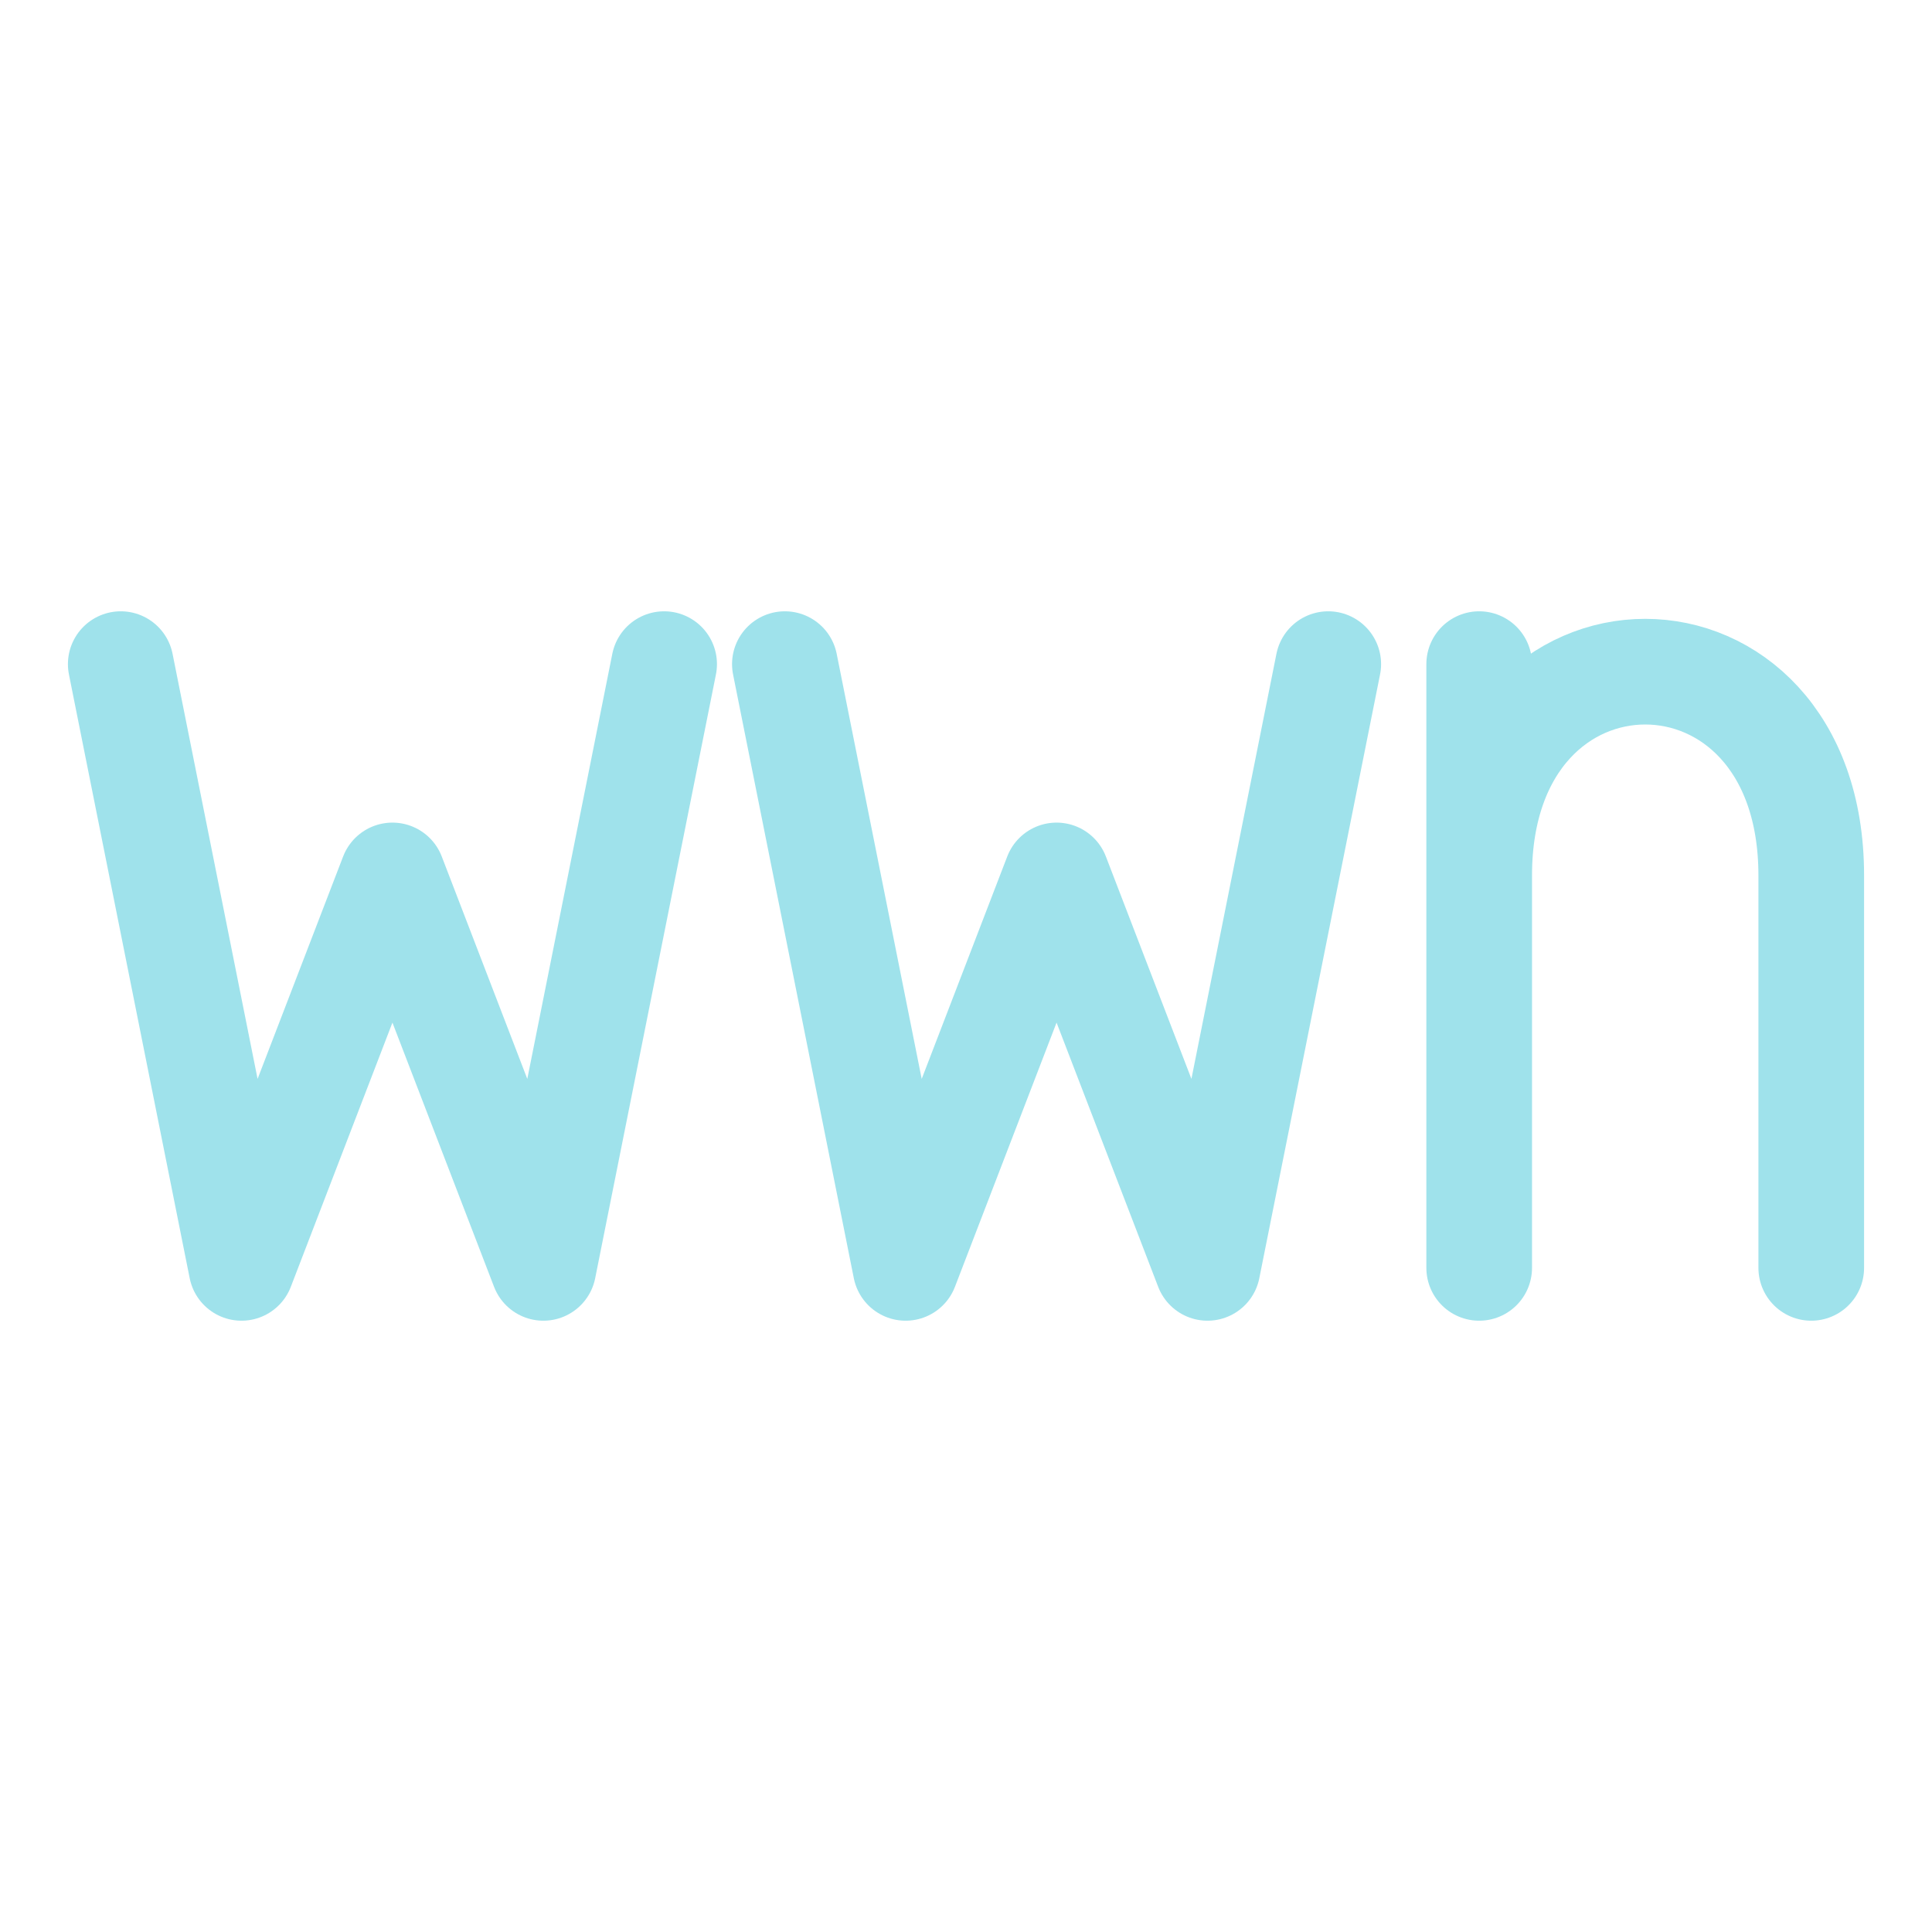
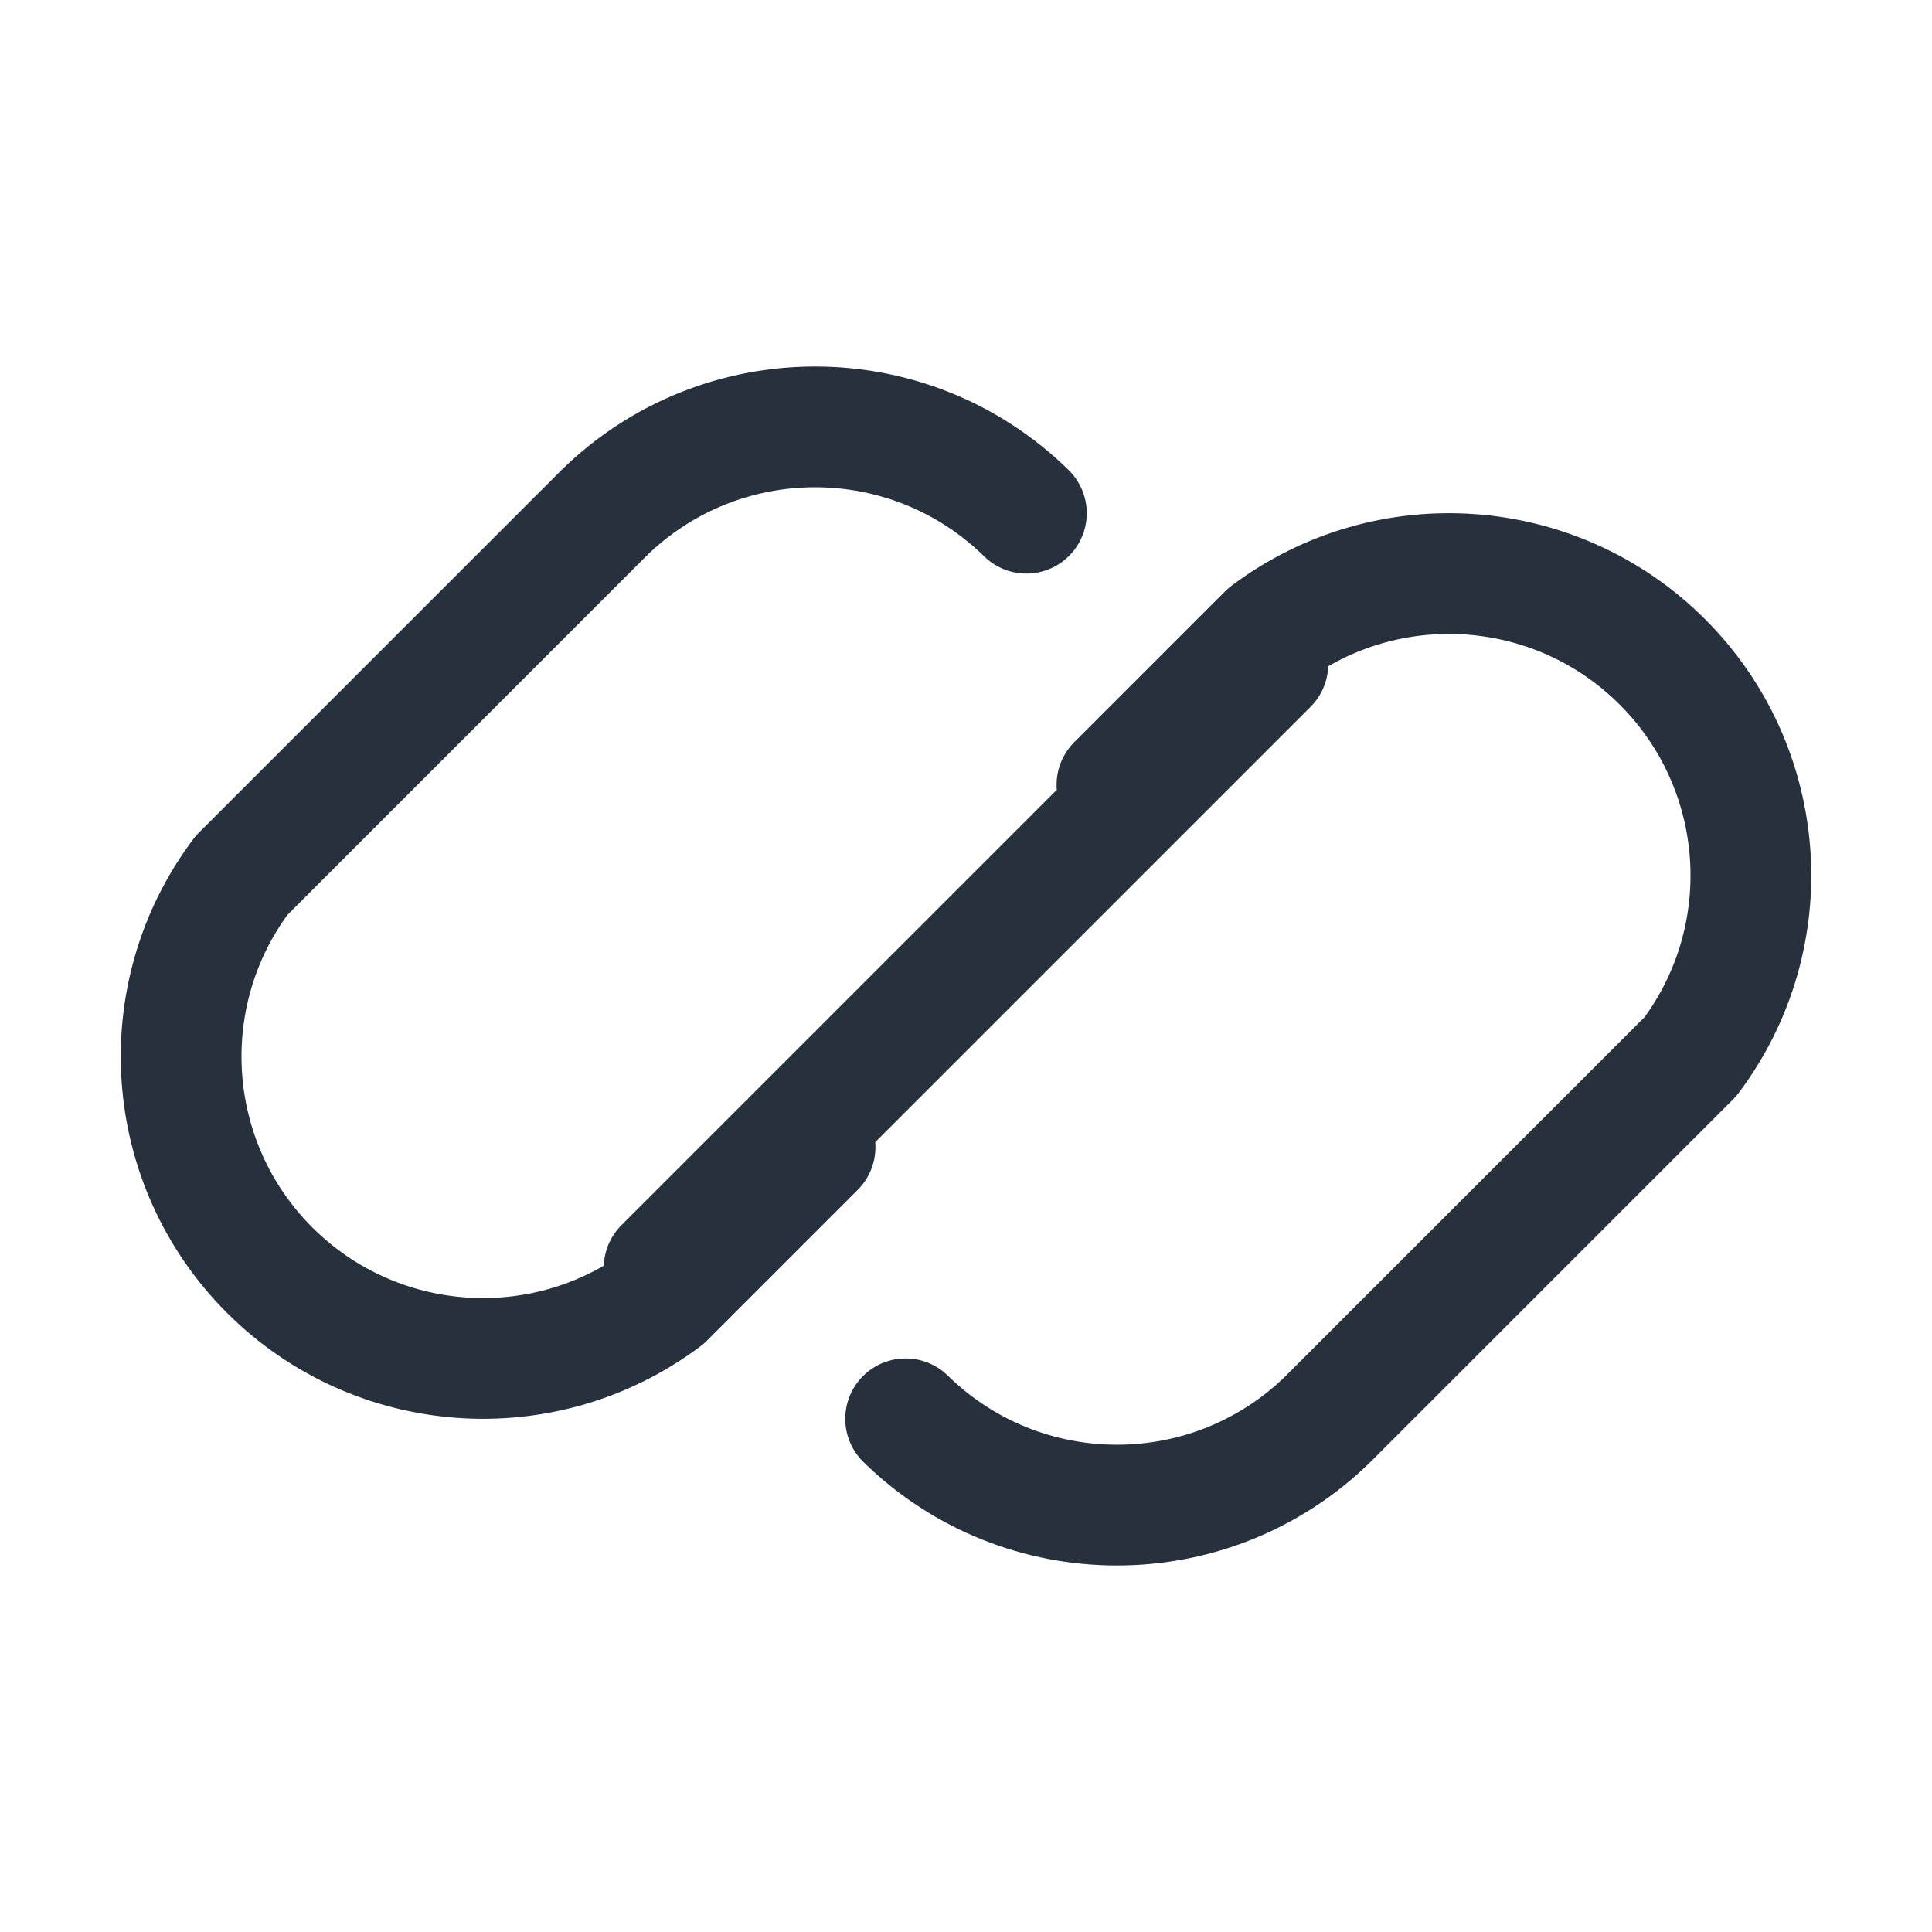
<svg xmlns="http://www.w3.org/2000/svg" viewBox="0 0 64 64" fill="none">
-   <style>path{stroke:#9fe2eb}@media(prefers-color-scheme:light){path{stroke:#18343f}}</style>
-   <path d="m4 22 4 20 5-13 5 13 4-20m4 0 4 20 5-13 5 13 4-20m5 20V22m0 7c0-9 11-9 11 0v13" stroke-width="3.5" stroke-linecap="round" stroke-linejoin="round" />
+   <style>svg{color:#26313d}@media(prefers-color-scheme:dark){svg{color:#f3e8cd}}</style>
+   <path d="M27 38l-5 5a10 10 0 0 1-14-14l12-12a10 10 0 0 1 14 0m3 9 5-5a10 10 0 0 1 14 14L44 47a10 10 0 0 1-14 0M22 42l20-20" stroke="currentColor" stroke-width="4" stroke-linecap="round" stroke-linejoin="round" />
</svg>
